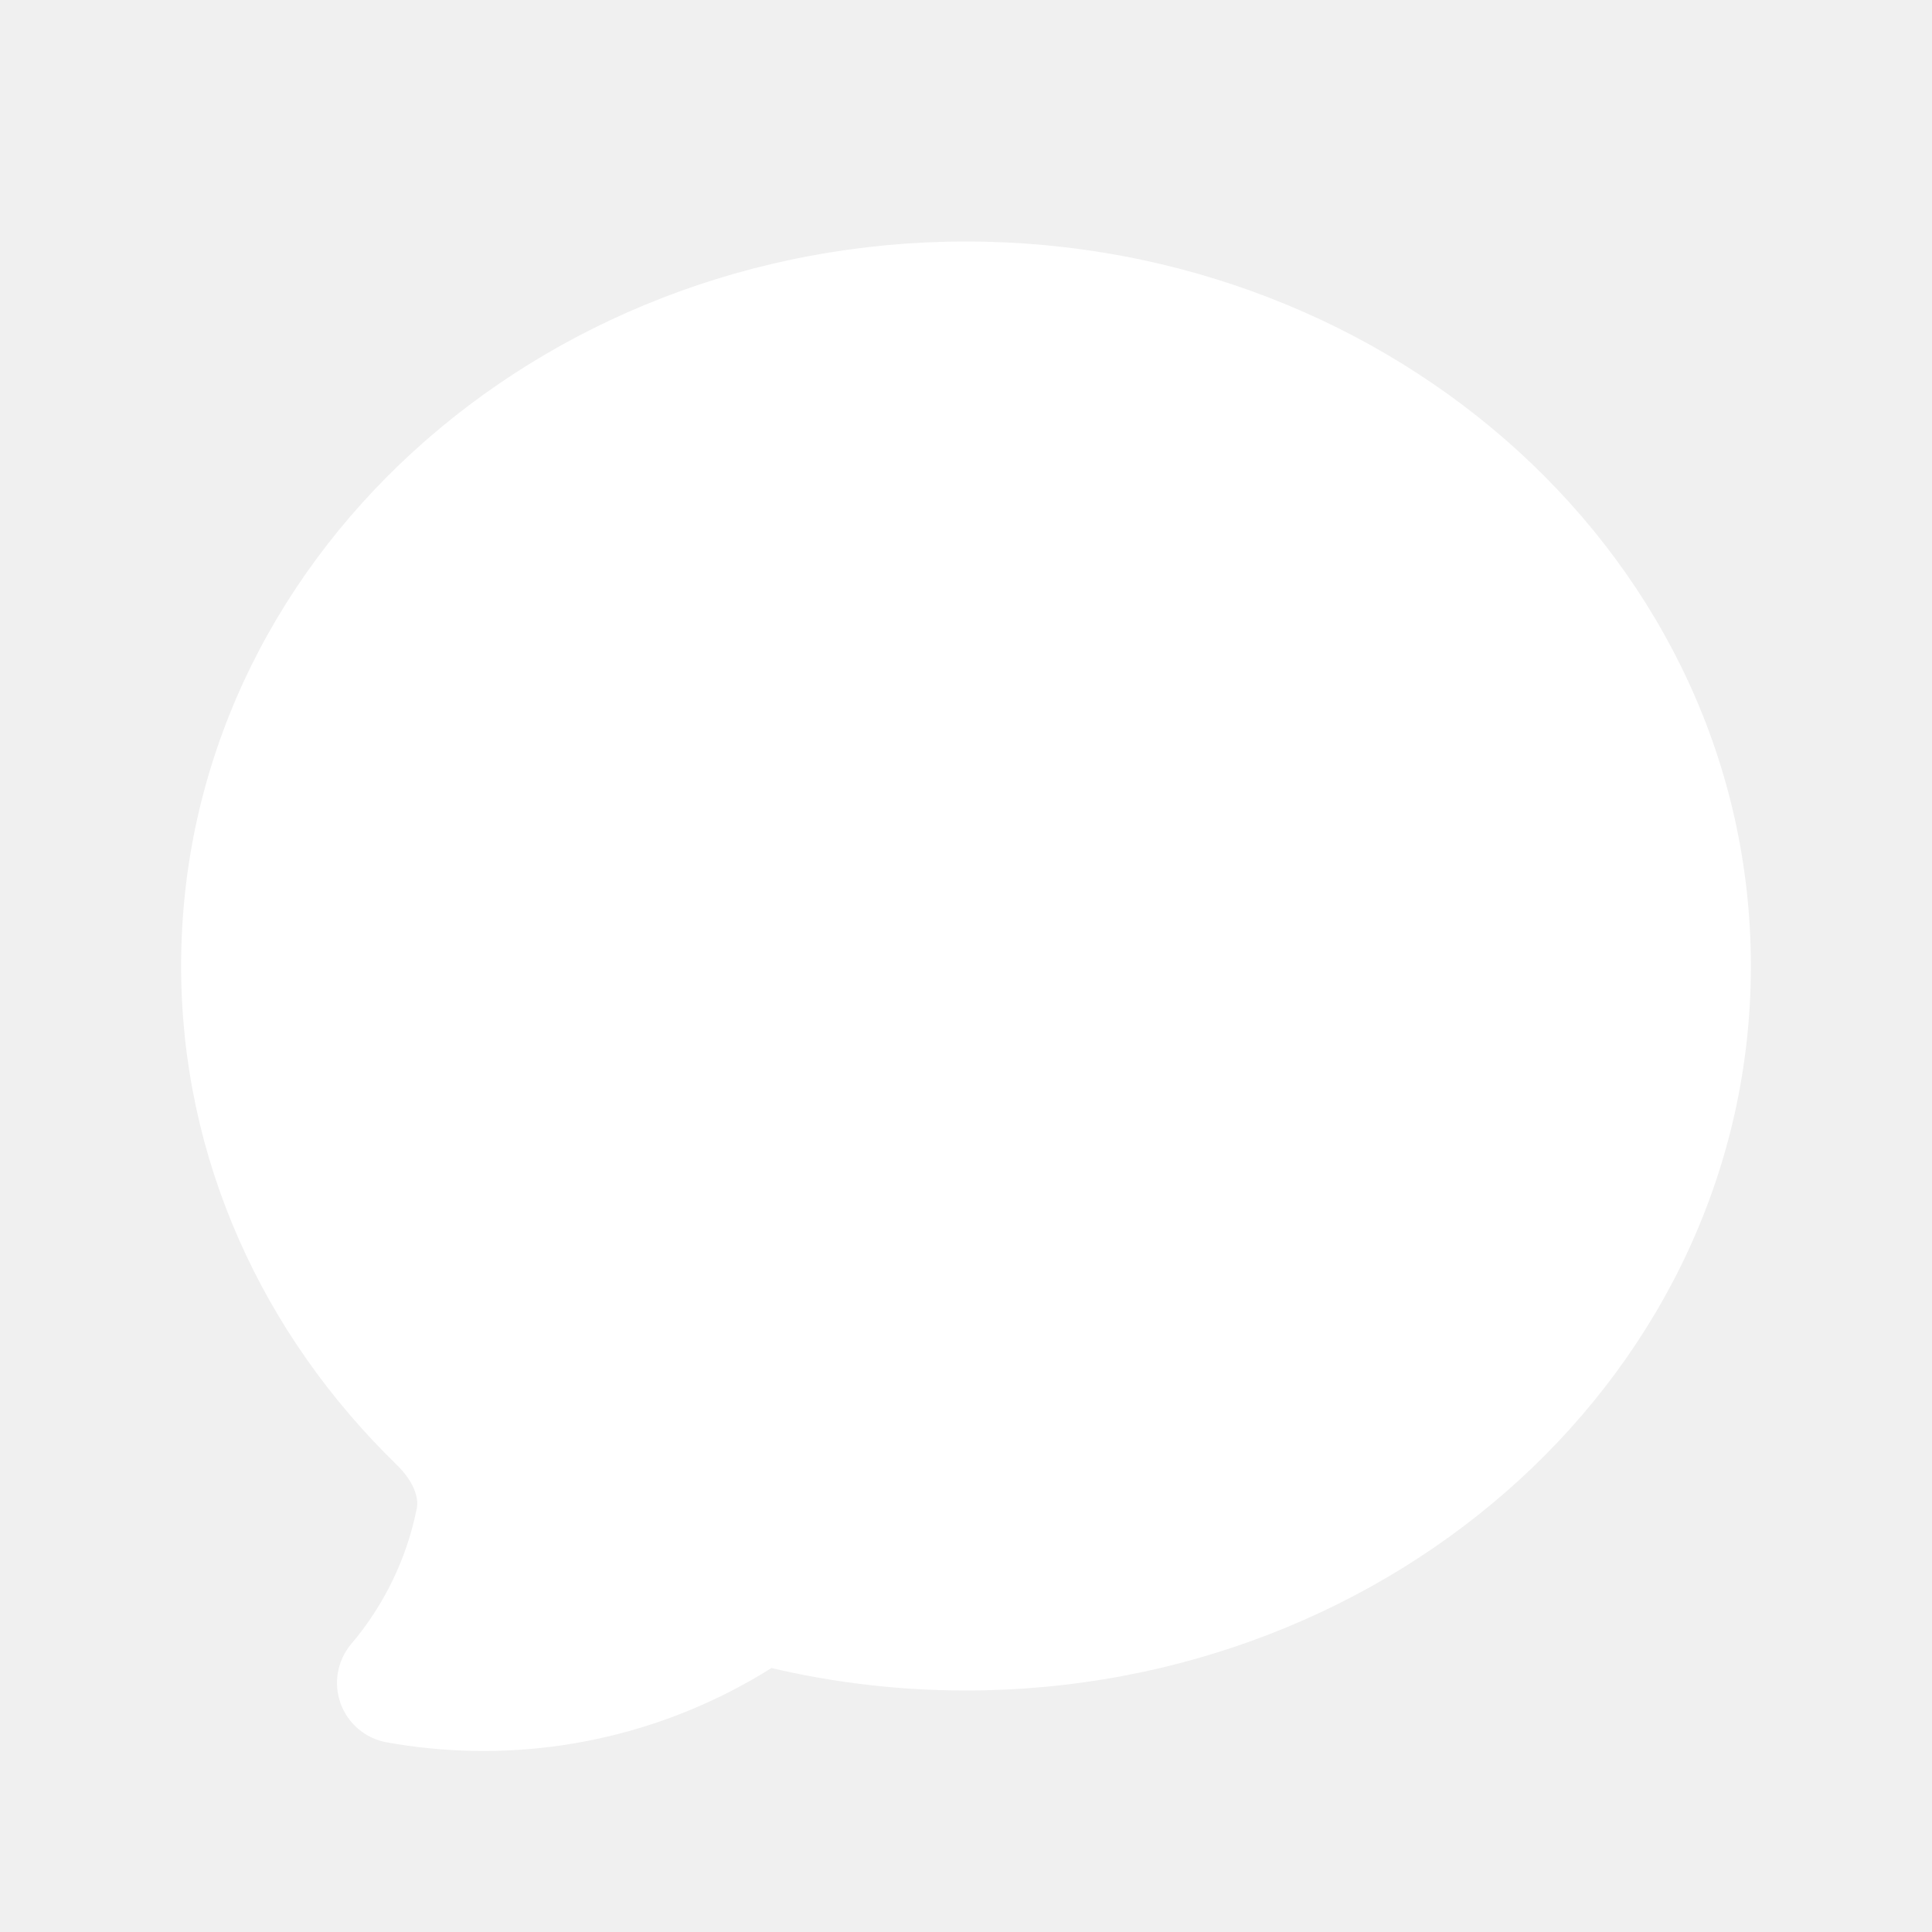
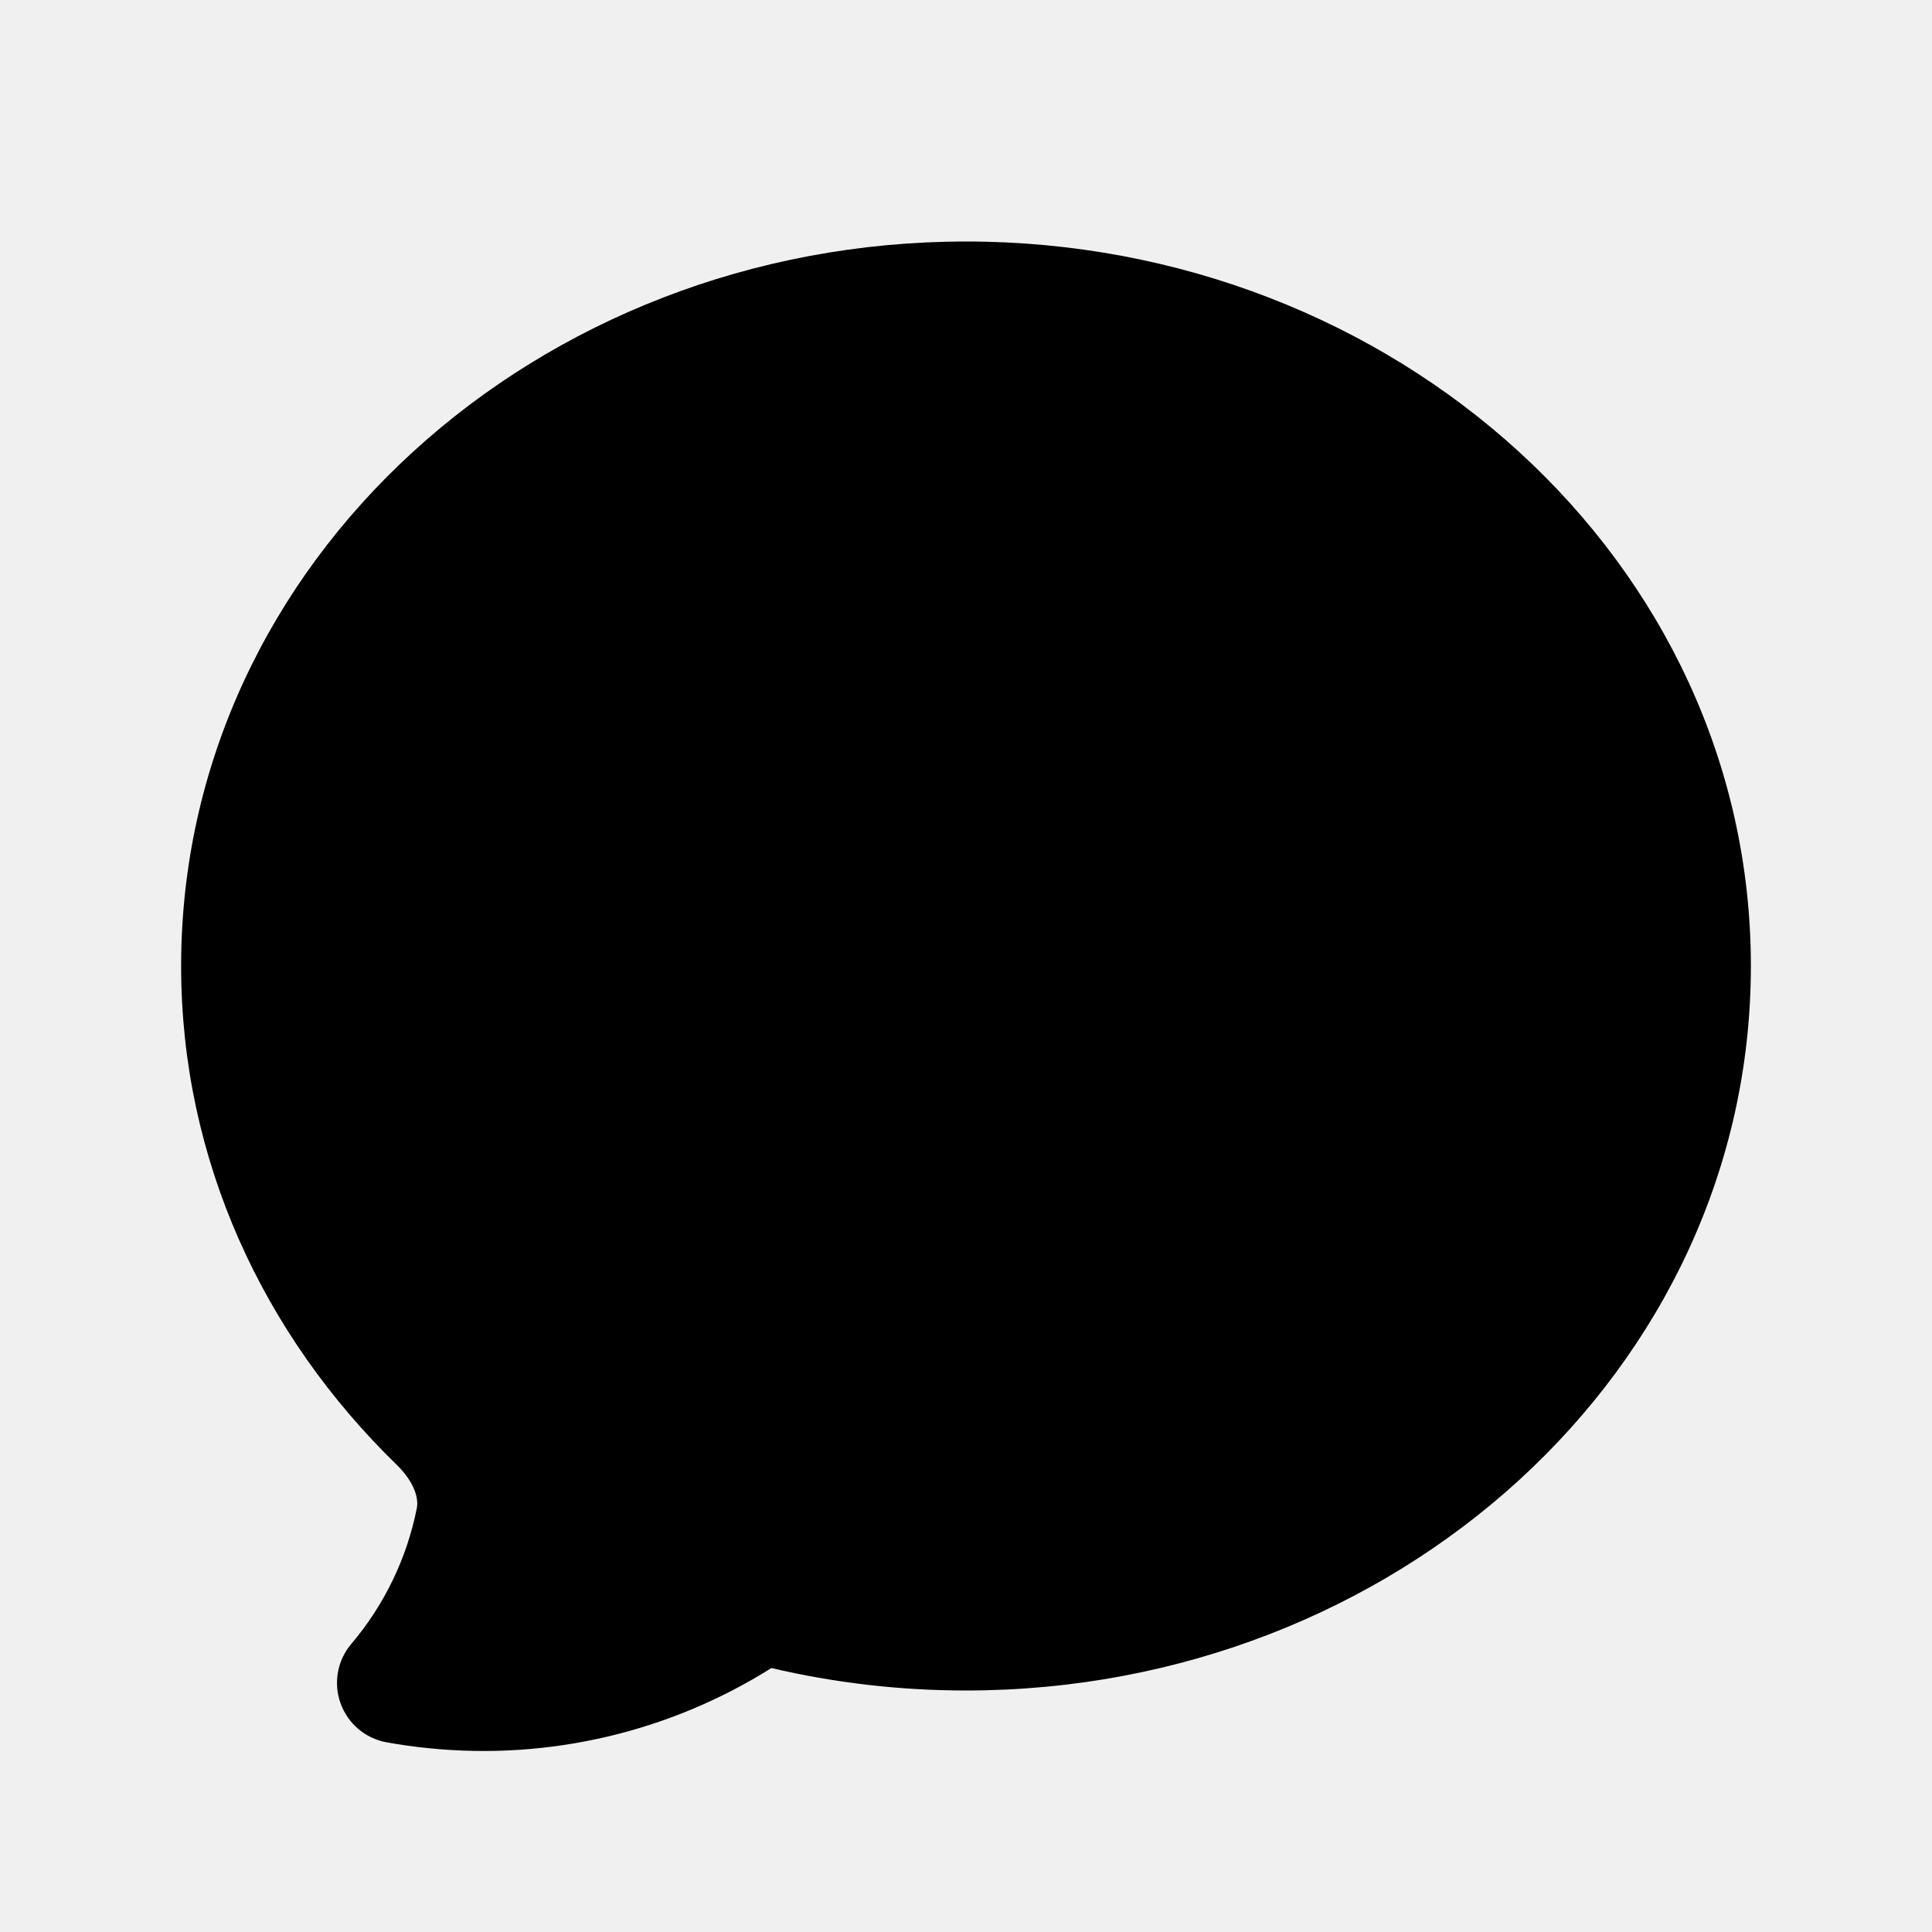
- <svg xmlns="http://www.w3.org/2000/svg" viewBox="0 0 24 24" fill="white" class="w-6 h-6">
+ <svg xmlns="http://www.w3.org/2000/svg" viewBox="0 0 24 24" fill="currentColor" class="w-6 h-6">
  <path fill-rule="evenodd" d="M5.337 21.718a6.707 6.707 0 01-.533-.074.75.75 0 01-.44-1.223 3.73 3.73 0 00.814-1.686c.023-.115-.022-.317-.254-.543C3.274 16.587 2.25 14.41 2.25 12c0-5.03 4.428-9 9.75-9s9.75 3.97 9.75 9c0 5.03-4.428 9-9.75 9-.833 0-1.643-.097-2.417-.279a6.721 6.721 0 01-4.246.997z" clip-rule="evenodd" />
</svg>
